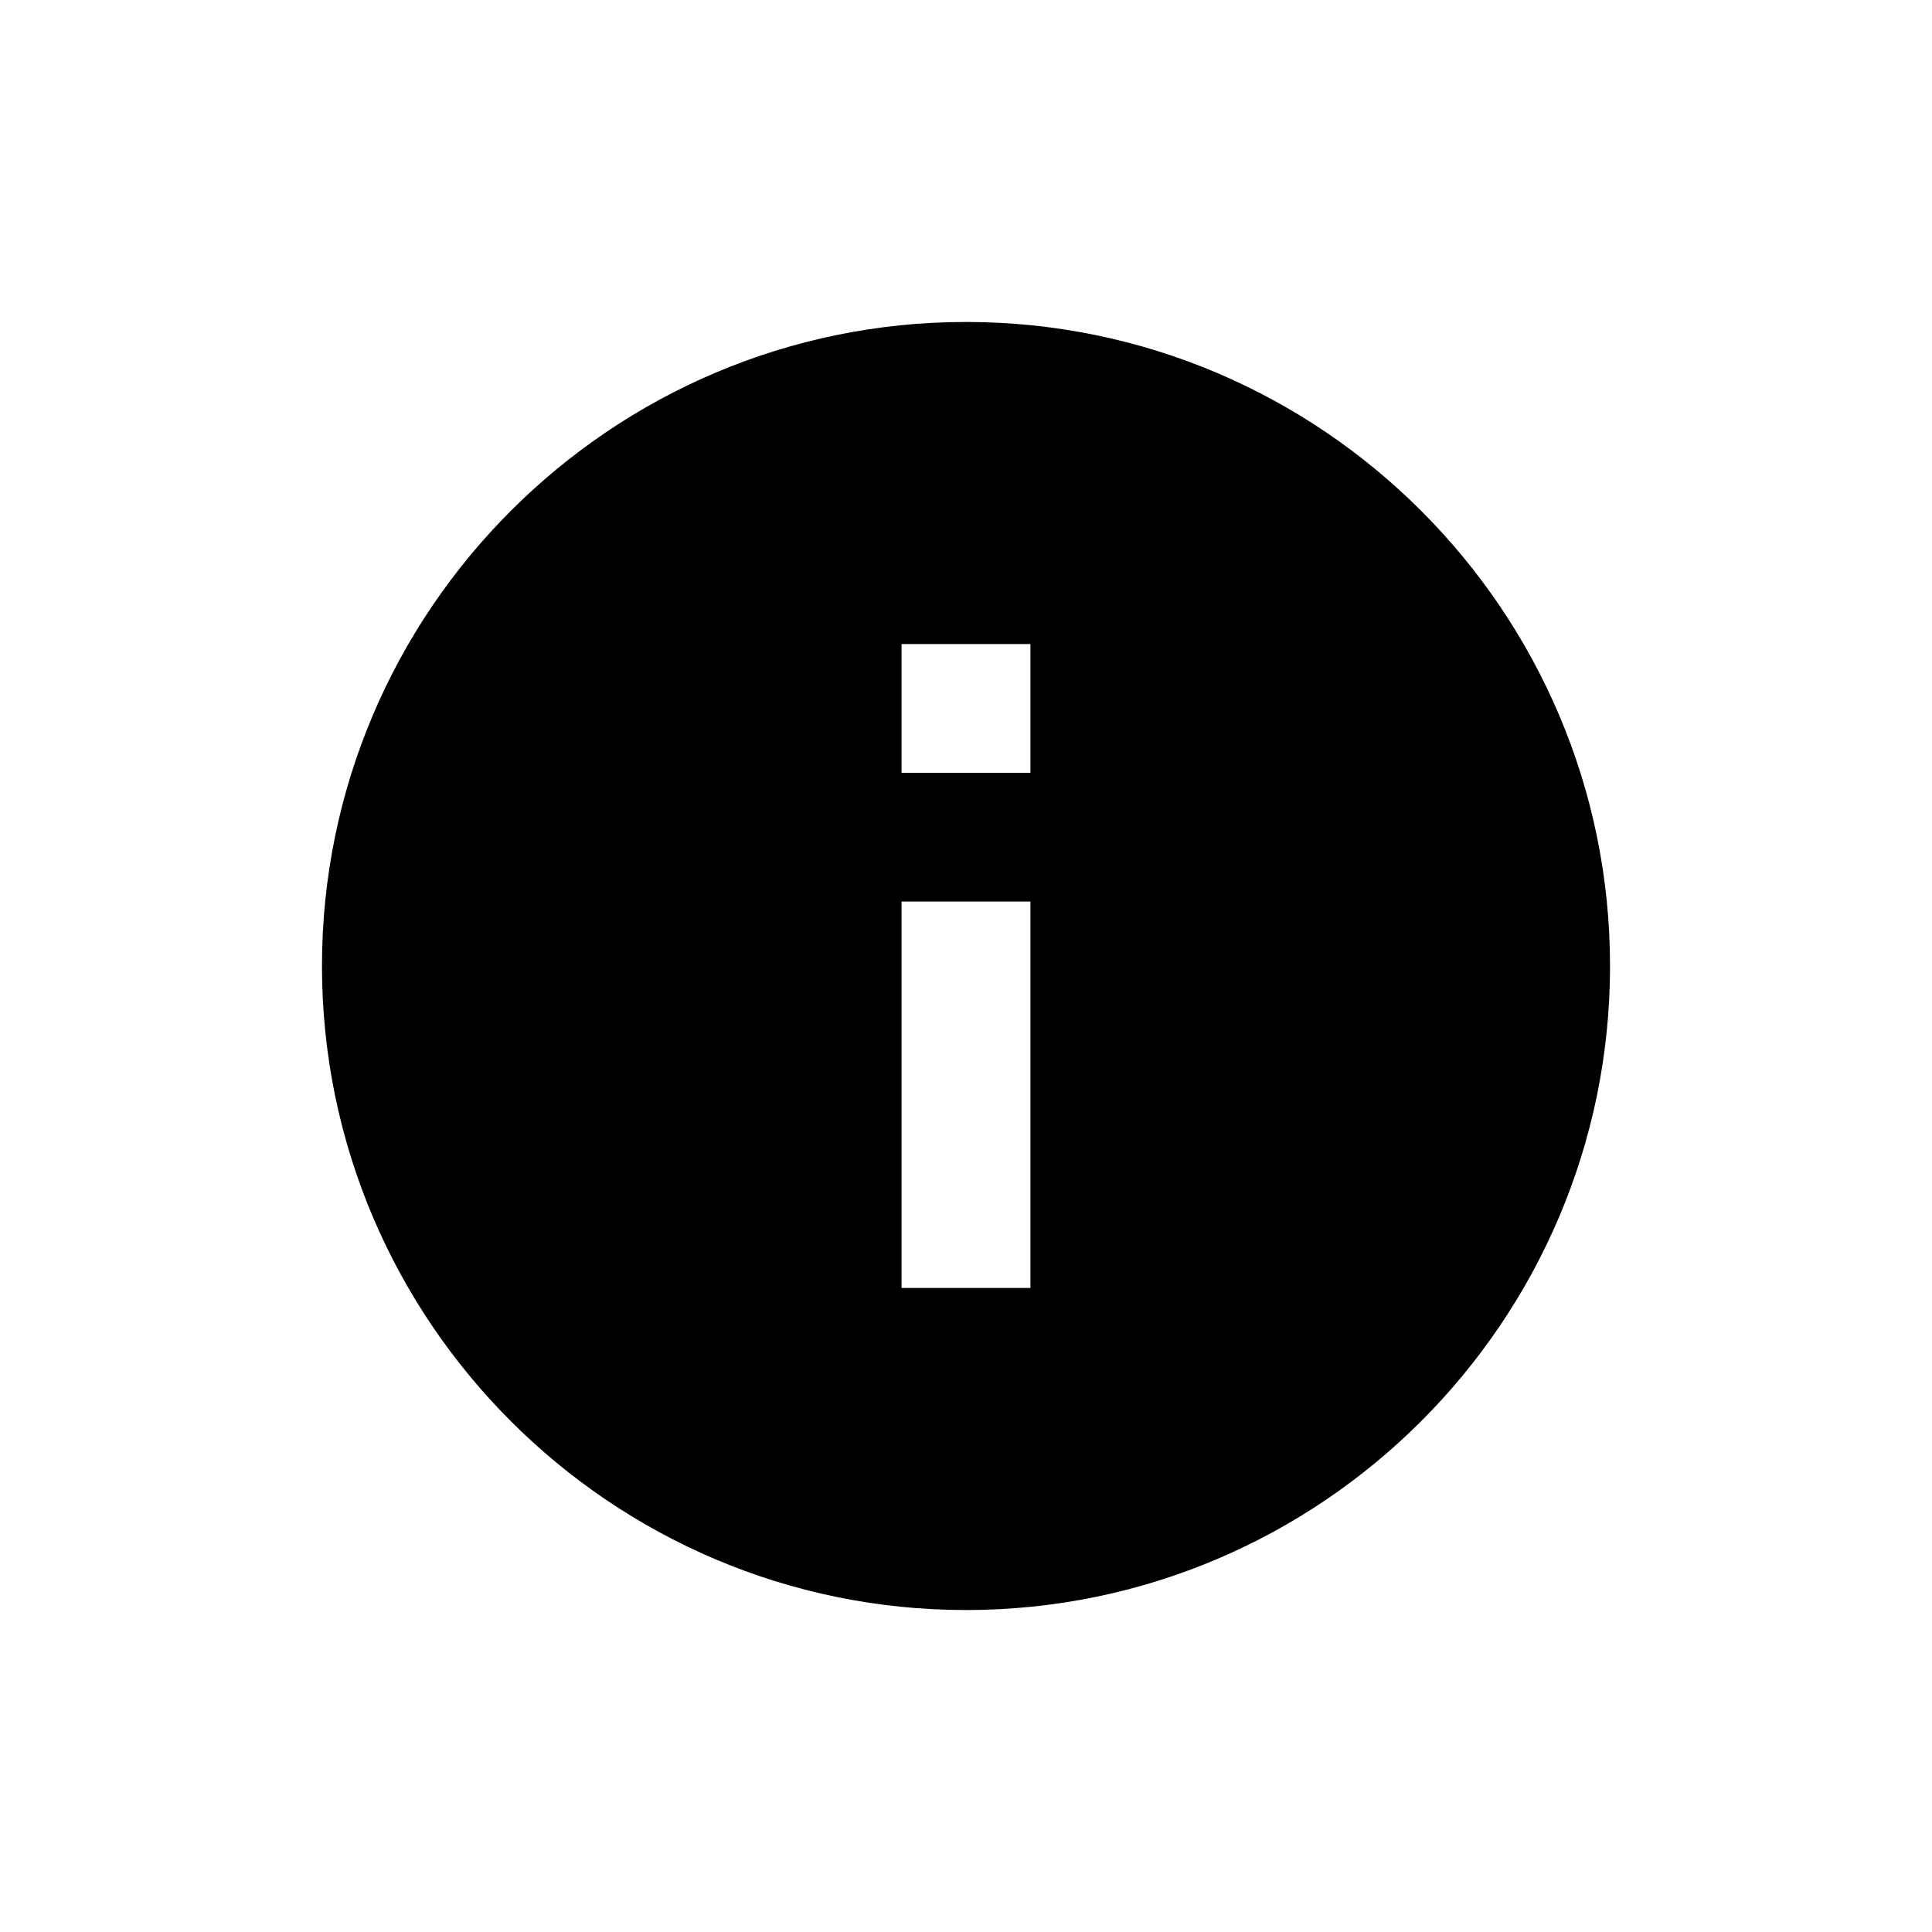
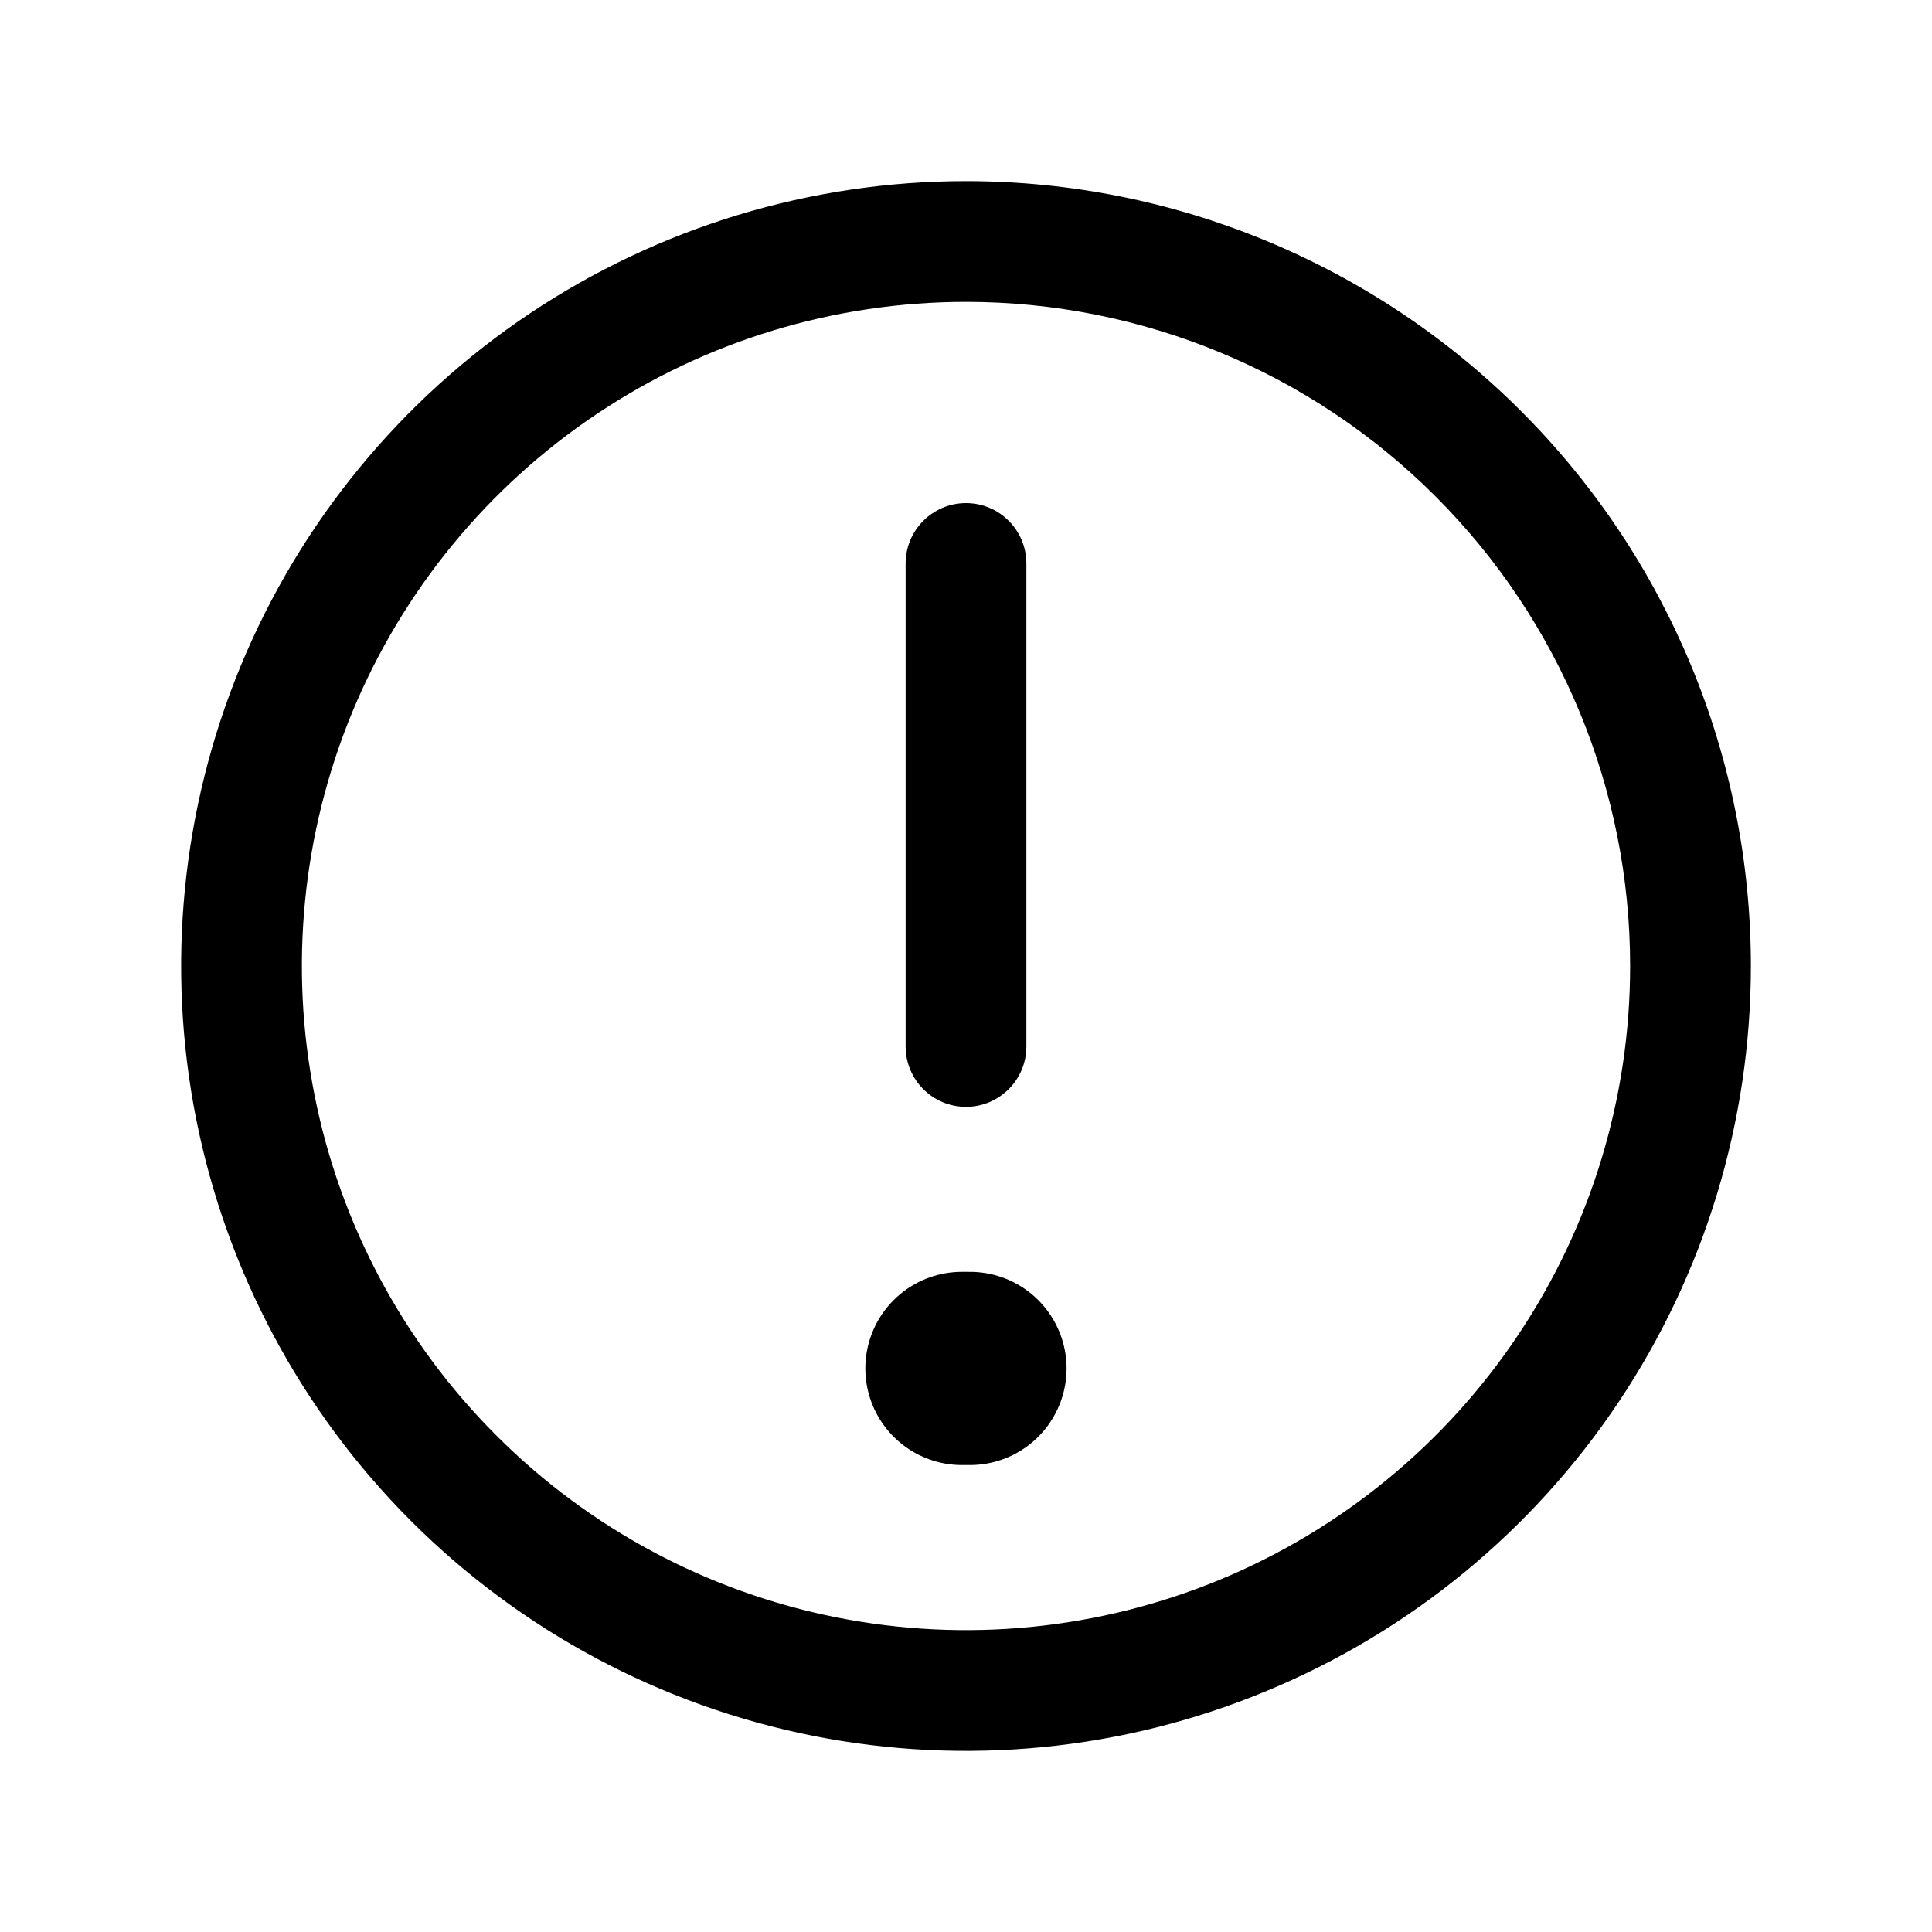
<svg xmlns="http://www.w3.org/2000/svg" width="20" height="20" viewBox="0 0 20 20" fill="none">
-   <path d="M10 3.333C6.324 3.333 3.333 6.324 3.333 10C3.333 13.676 6.324 16.667 10 16.667C13.676 16.667 16.667 13.676 16.667 10C16.667 6.324 13.676 3.333 10 3.333ZM10.667 13.333H9.333V9.333H10.667V13.333ZM10.667 8H9.333V6.667H10.667V8Z" fill="#000000" />
+   <path fill-rule="evenodd" clip-rule="evenodd" d="M10 3.125C8.64 3.125 7.311 3.528 6.18 4.284C5.05 5.039 4.169 6.113 3.648 7.369C3.128 8.625 2.992 10.008 3.257 11.341C3.522 12.675 4.177 13.9 5.139 14.861C6.1 15.823 7.325 16.478 8.659 16.743C9.992 17.008 11.375 16.872 12.631 16.352C13.887 15.831 14.961 14.95 15.716 13.819C16.472 12.689 16.875 11.36 16.875 10C16.875 8.177 16.151 6.428 14.861 5.139C13.572 3.849 11.823 3.125 10 3.125ZM5.486 3.244C6.822 2.352 8.393 1.875 10 1.875C12.155 1.875 14.222 2.731 15.745 4.255C17.269 5.778 18.125 7.845 18.125 10C18.125 11.607 17.648 13.178 16.756 14.514C15.863 15.85 14.594 16.892 13.109 17.506C11.625 18.122 9.991 18.282 8.415 17.969C6.839 17.655 5.391 16.881 4.255 15.745C3.118 14.609 2.345 13.161 2.031 11.585C1.718 10.009 1.879 8.375 2.493 6.891C3.108 5.406 4.15 4.137 5.486 3.244ZM10 5.208C10.345 5.208 10.625 5.488 10.625 5.833V10.833C10.625 11.178 10.345 11.458 10 11.458C9.655 11.458 9.375 11.178 9.375 10.833V5.833C9.375 5.488 9.655 5.208 10 5.208Z" fill="currentColor" />
+   <path d="M10.041 14.166H9.958" stroke="currentColor" stroke-width="2" stroke-linecap="round" stroke-linejoin="round" />
</svg>
